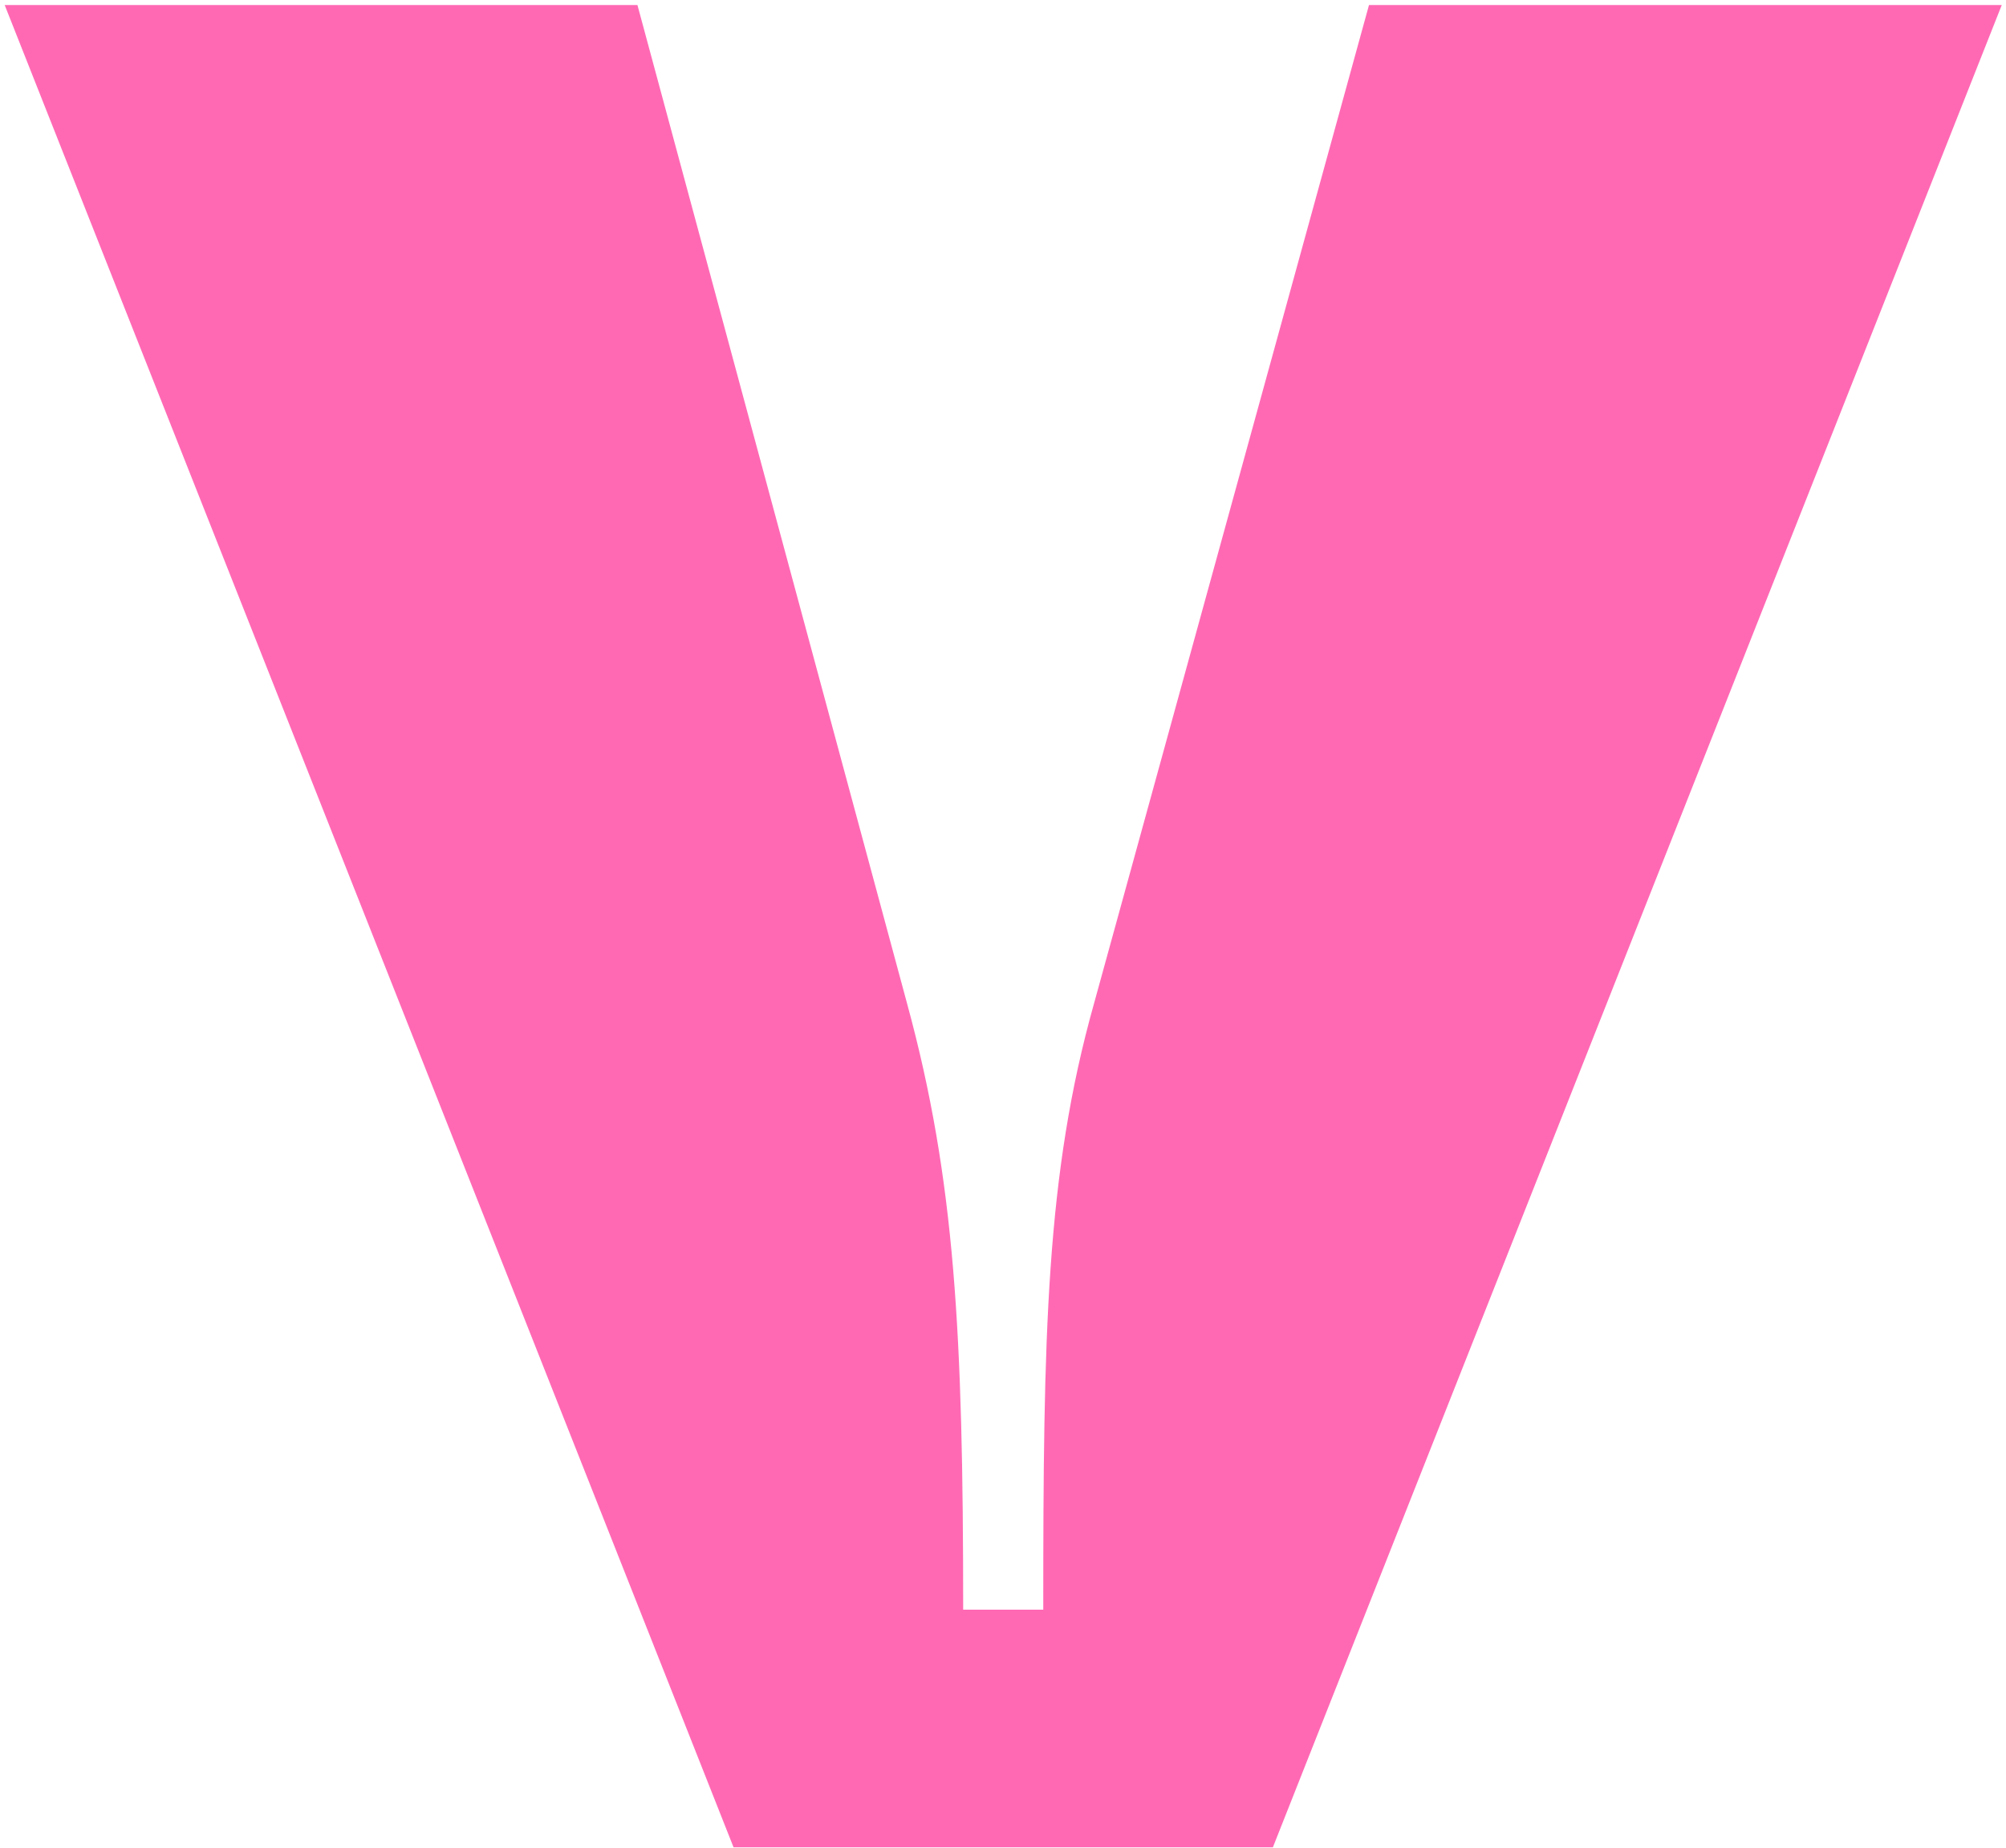
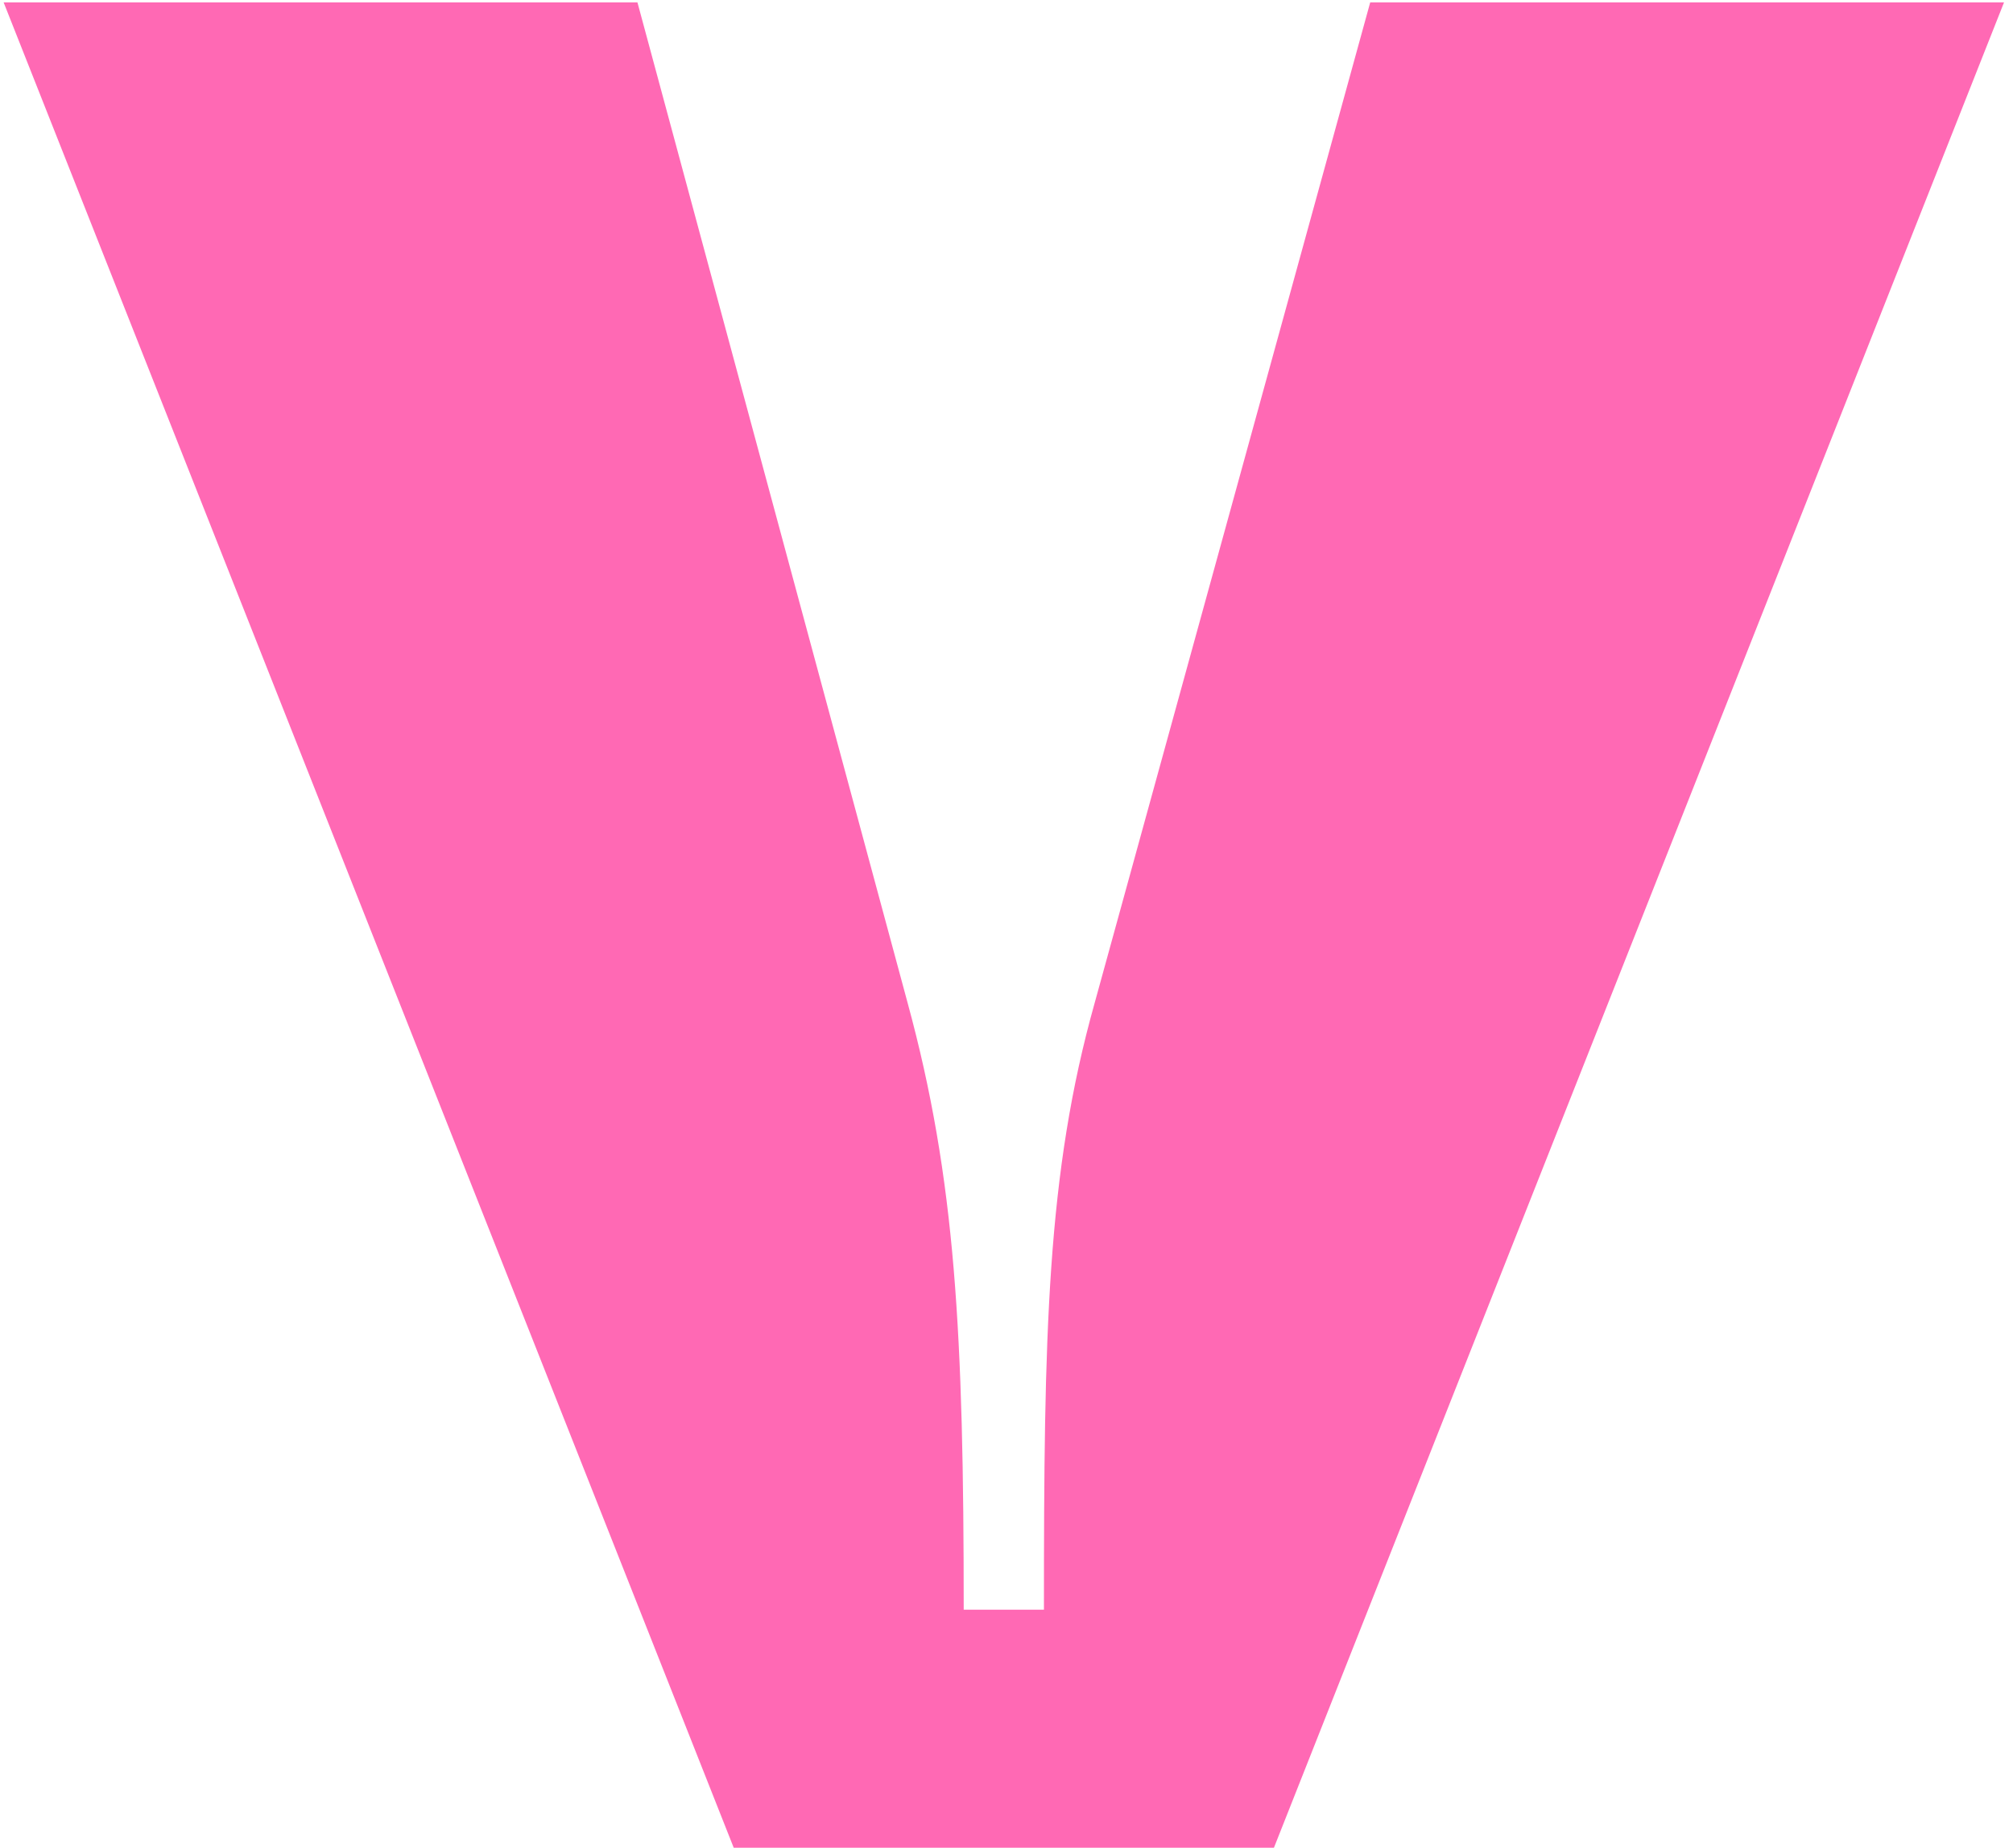
- <svg xmlns="http://www.w3.org/2000/svg" width="139" height="128" viewBox="0 0 139 128" fill="none">
-   <path d="M138.705 0.35L88.2 128H50.83L0.325 0.35H44.17L62.855 69.54C66.185 81.75 66.74 92.48 66.74 111.535H72.29C72.29 92.48 72.475 81.38 75.805 69.54L94.86 0.35H138.705Z" fill="#FF69B4" />
+ <svg xmlns="http://www.w3.org/2000/svg" width="207" height="190" viewBox="0 0 207 190" fill="none">
+   <path d="M206.075 0.25L131 190H75.45L0.375 0.25H65.55L93.325 103.1C98.275 121.25 99.1 137.2 99.1 165.525H107.35C107.35 137.2 107.625 120.7 112.575 103.1L140.9 0.25H206.075Z" fill="#FF69B4" />
</svg>
